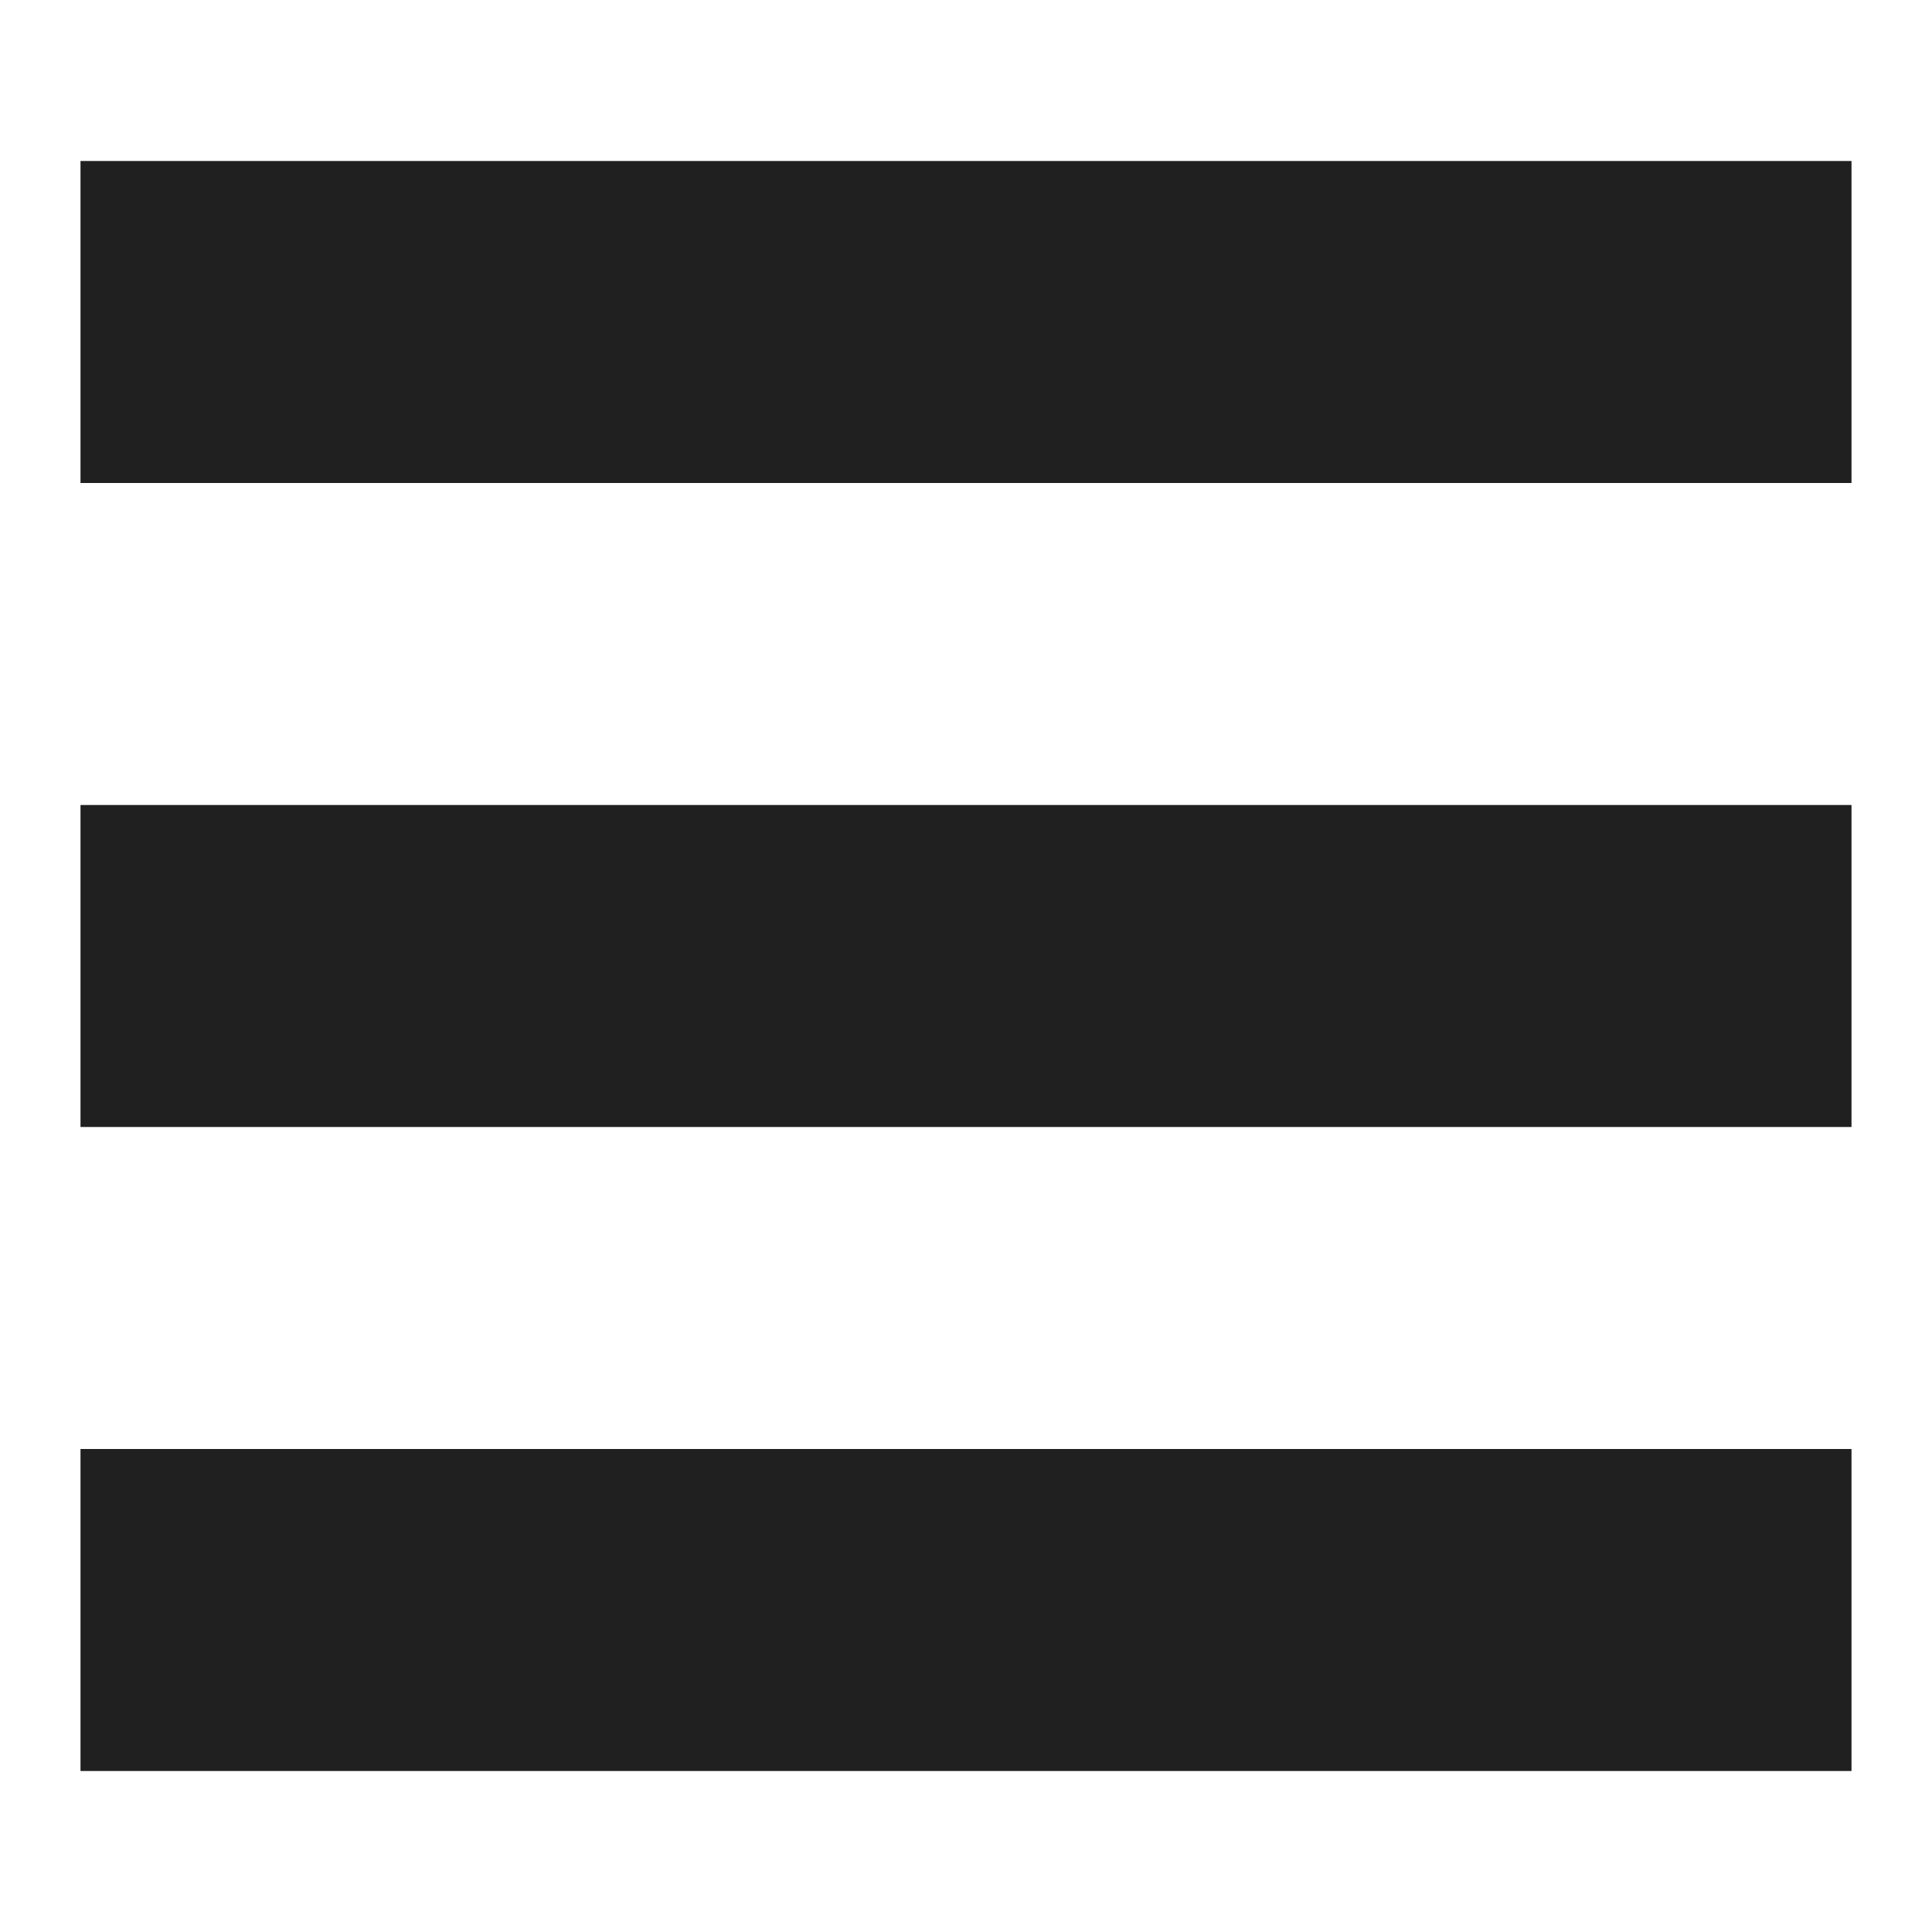
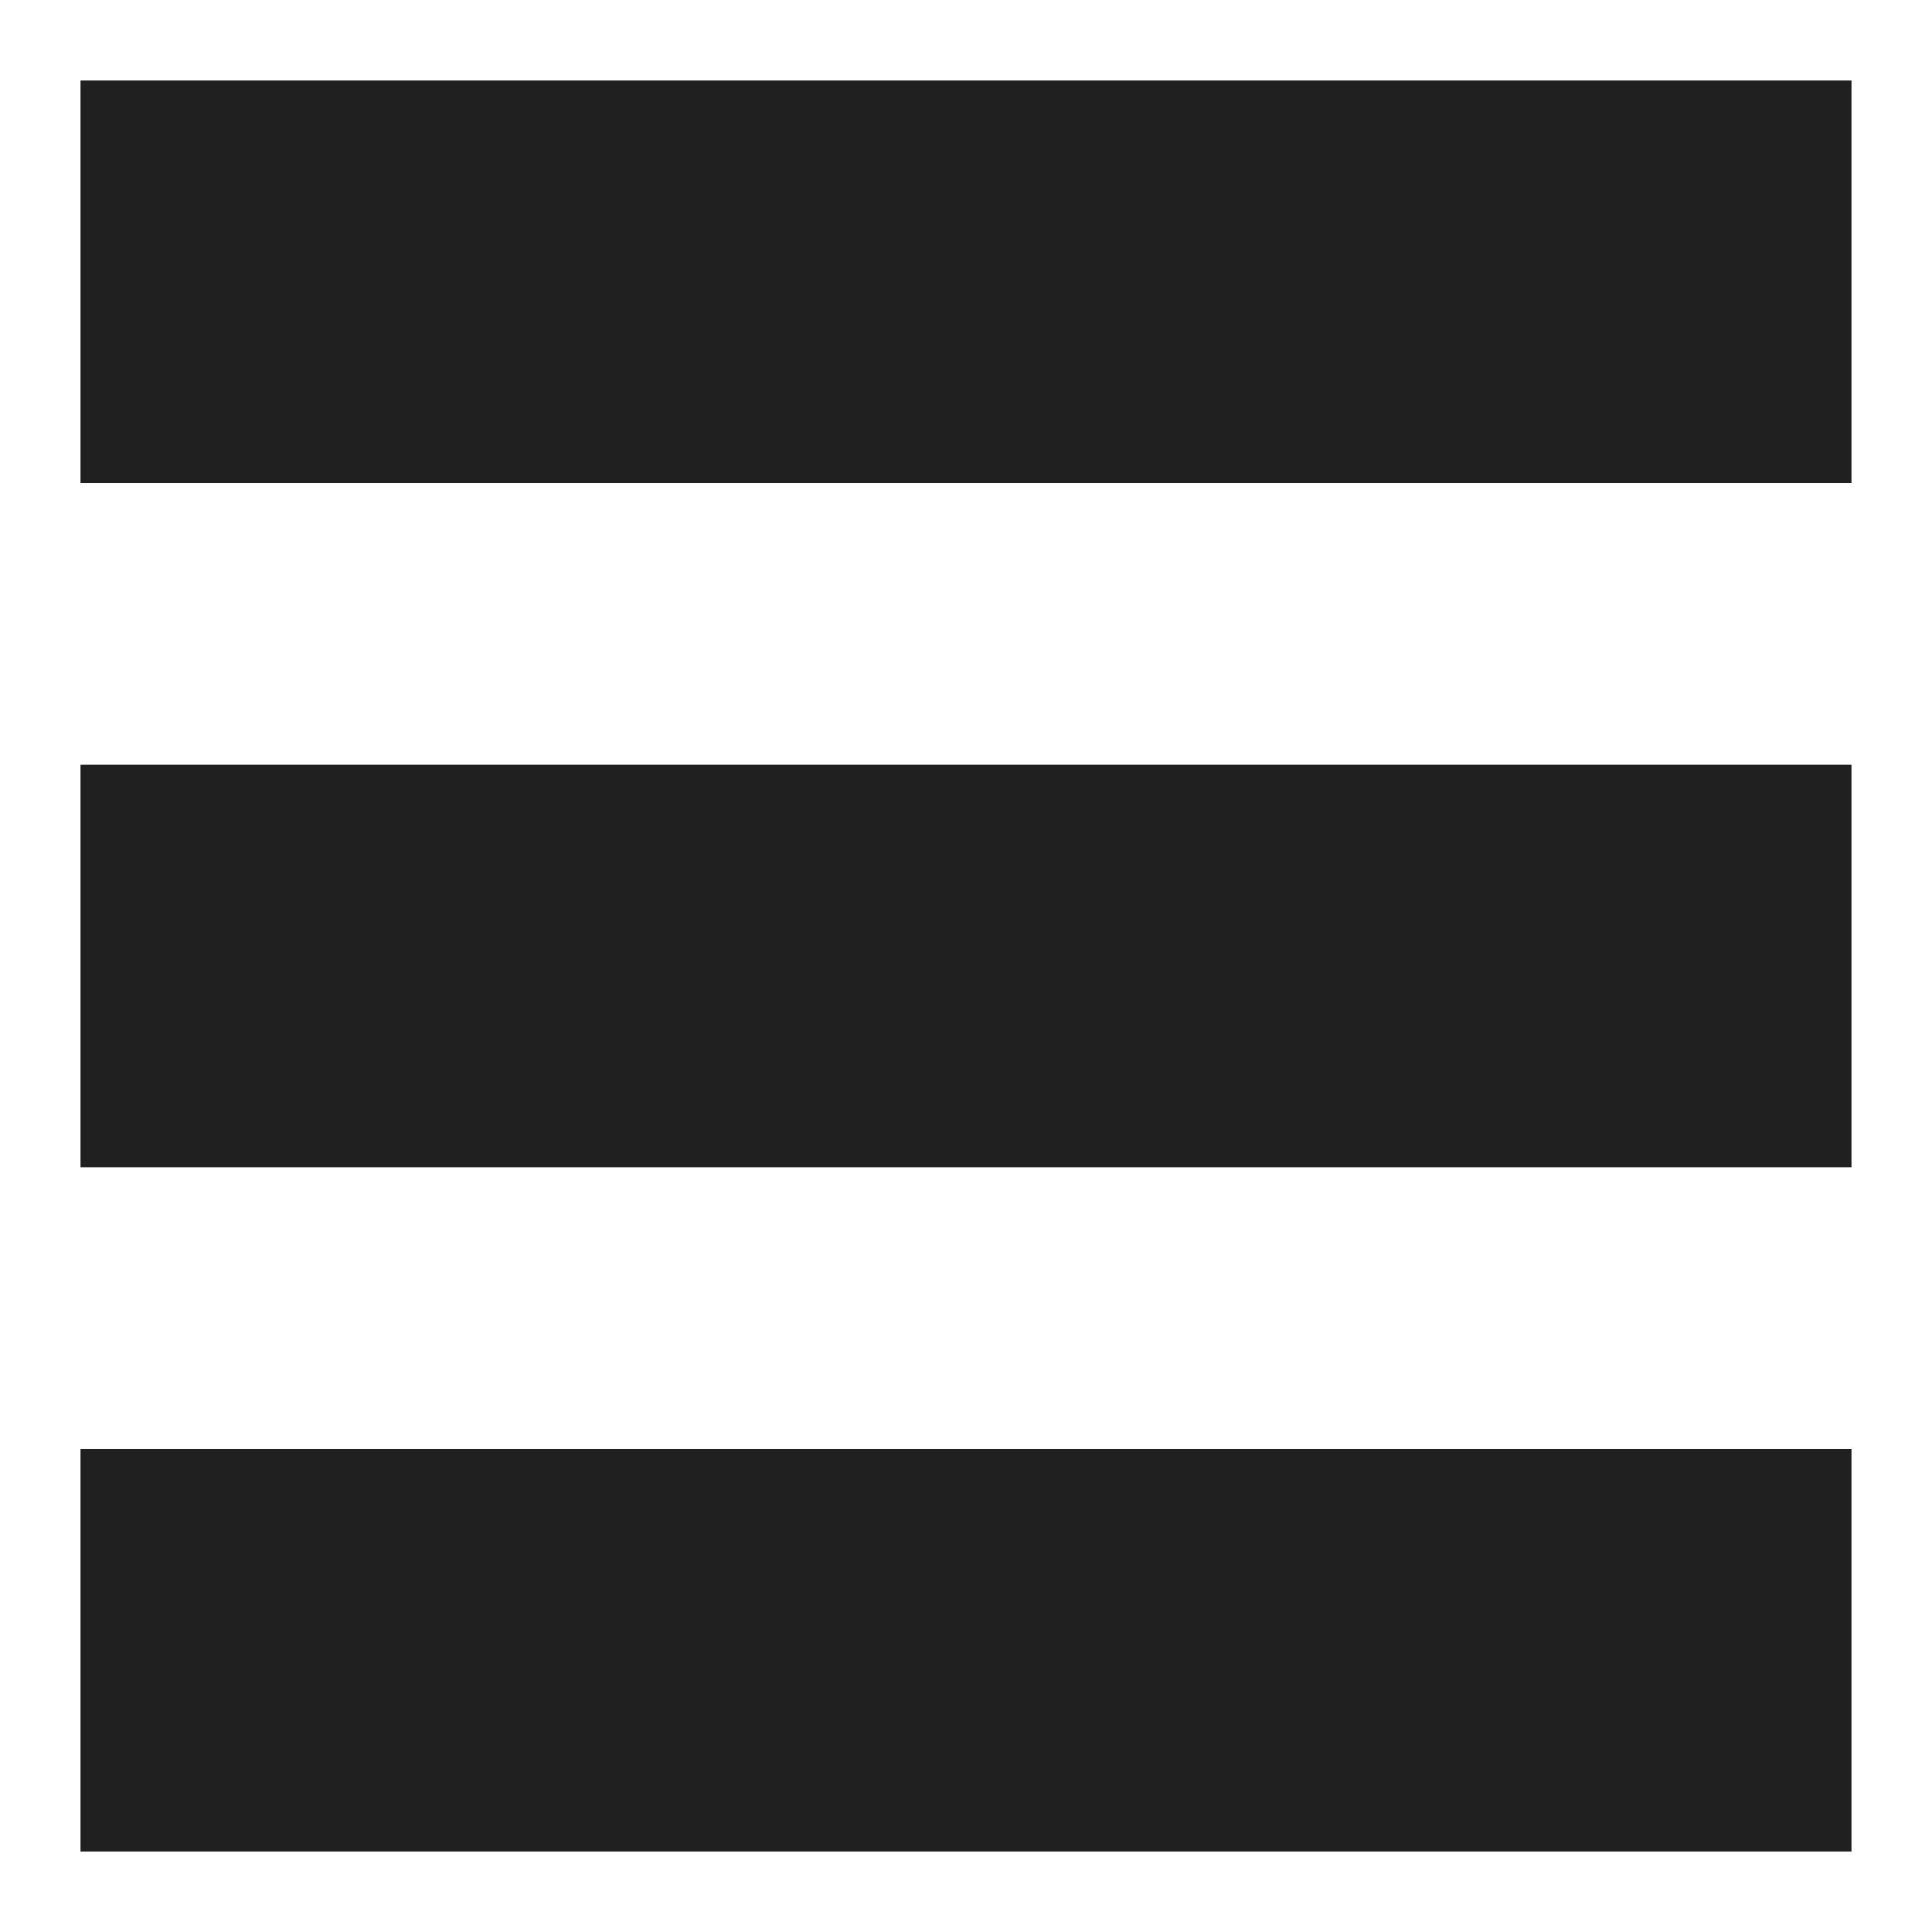
<svg xmlns="http://www.w3.org/2000/svg" version="1.1" width="48" height="48">
  <g fill="#202020">
-     <rect x="2" y="4" width="44" height="8" />
-     <rect x="2" y="20" width="44" height="8" />
-     <rect x="2" y="36" width="44" height="8" />
+     <rect x="2" y="2" width="44" height="10" />
+     <rect x="2" y="19" width="44" height="10" />
+     <rect x="2" y="36" width="44" height="10" />
  </g>
</svg>
